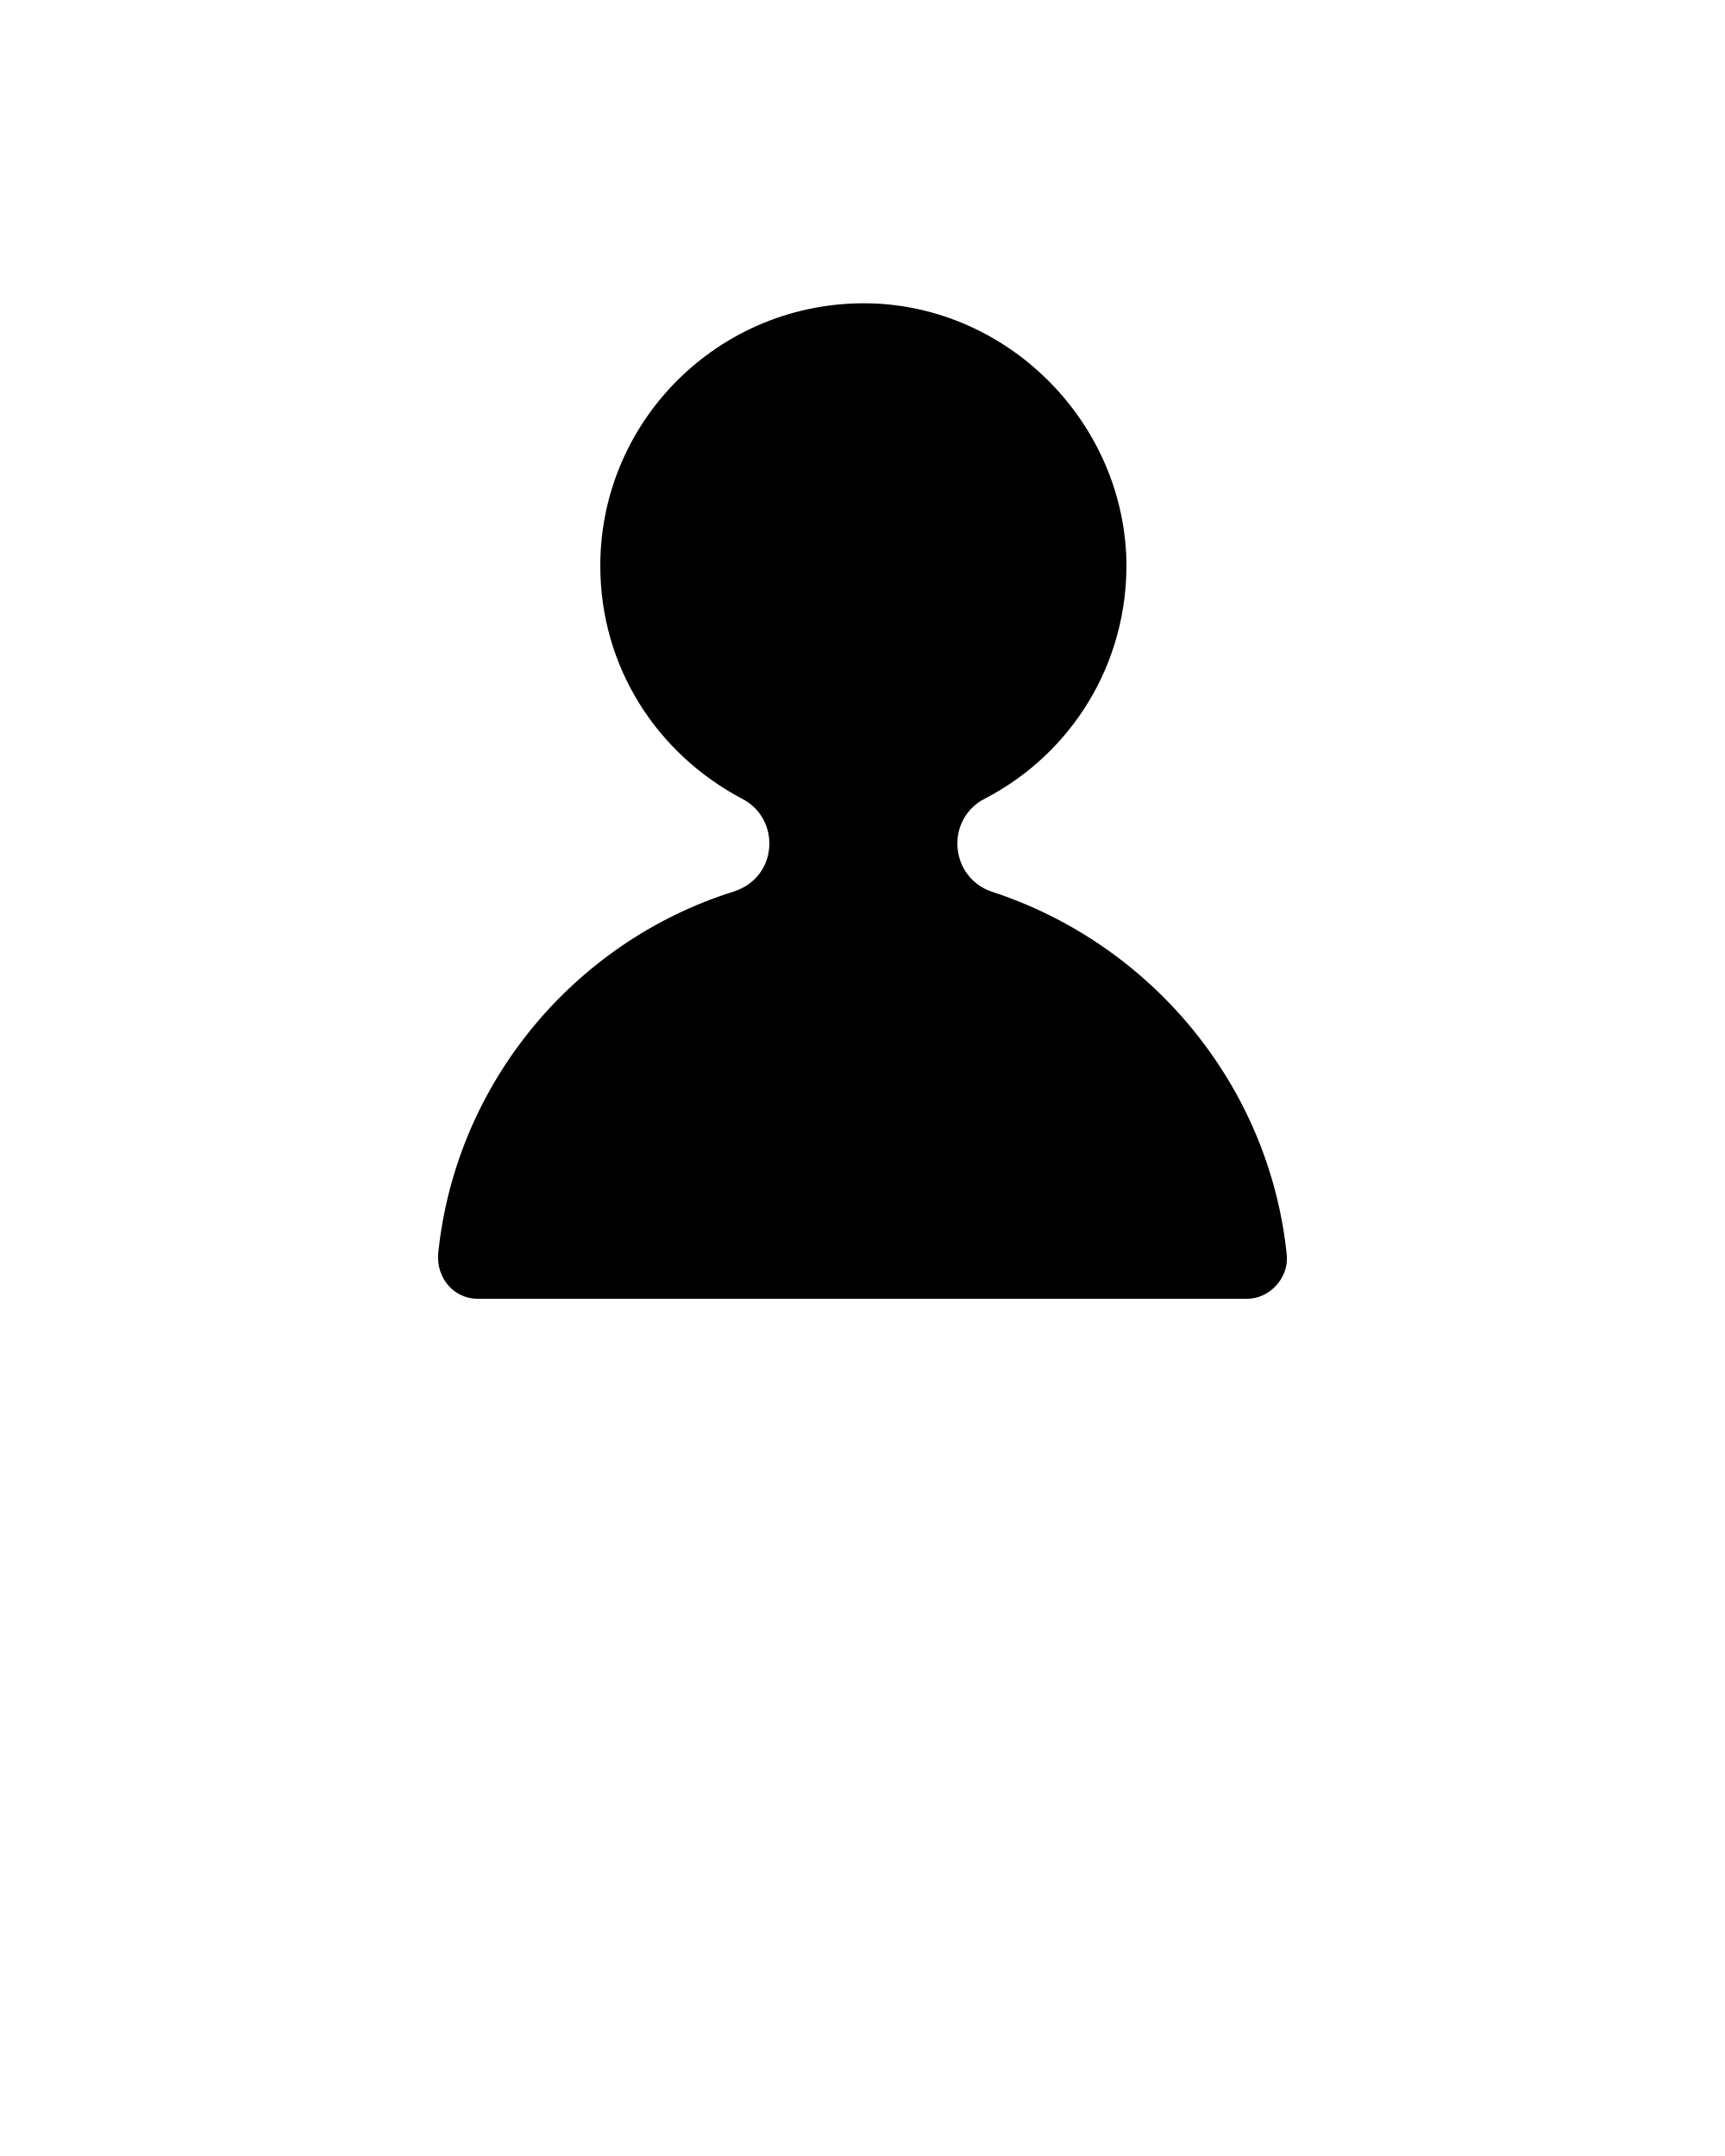
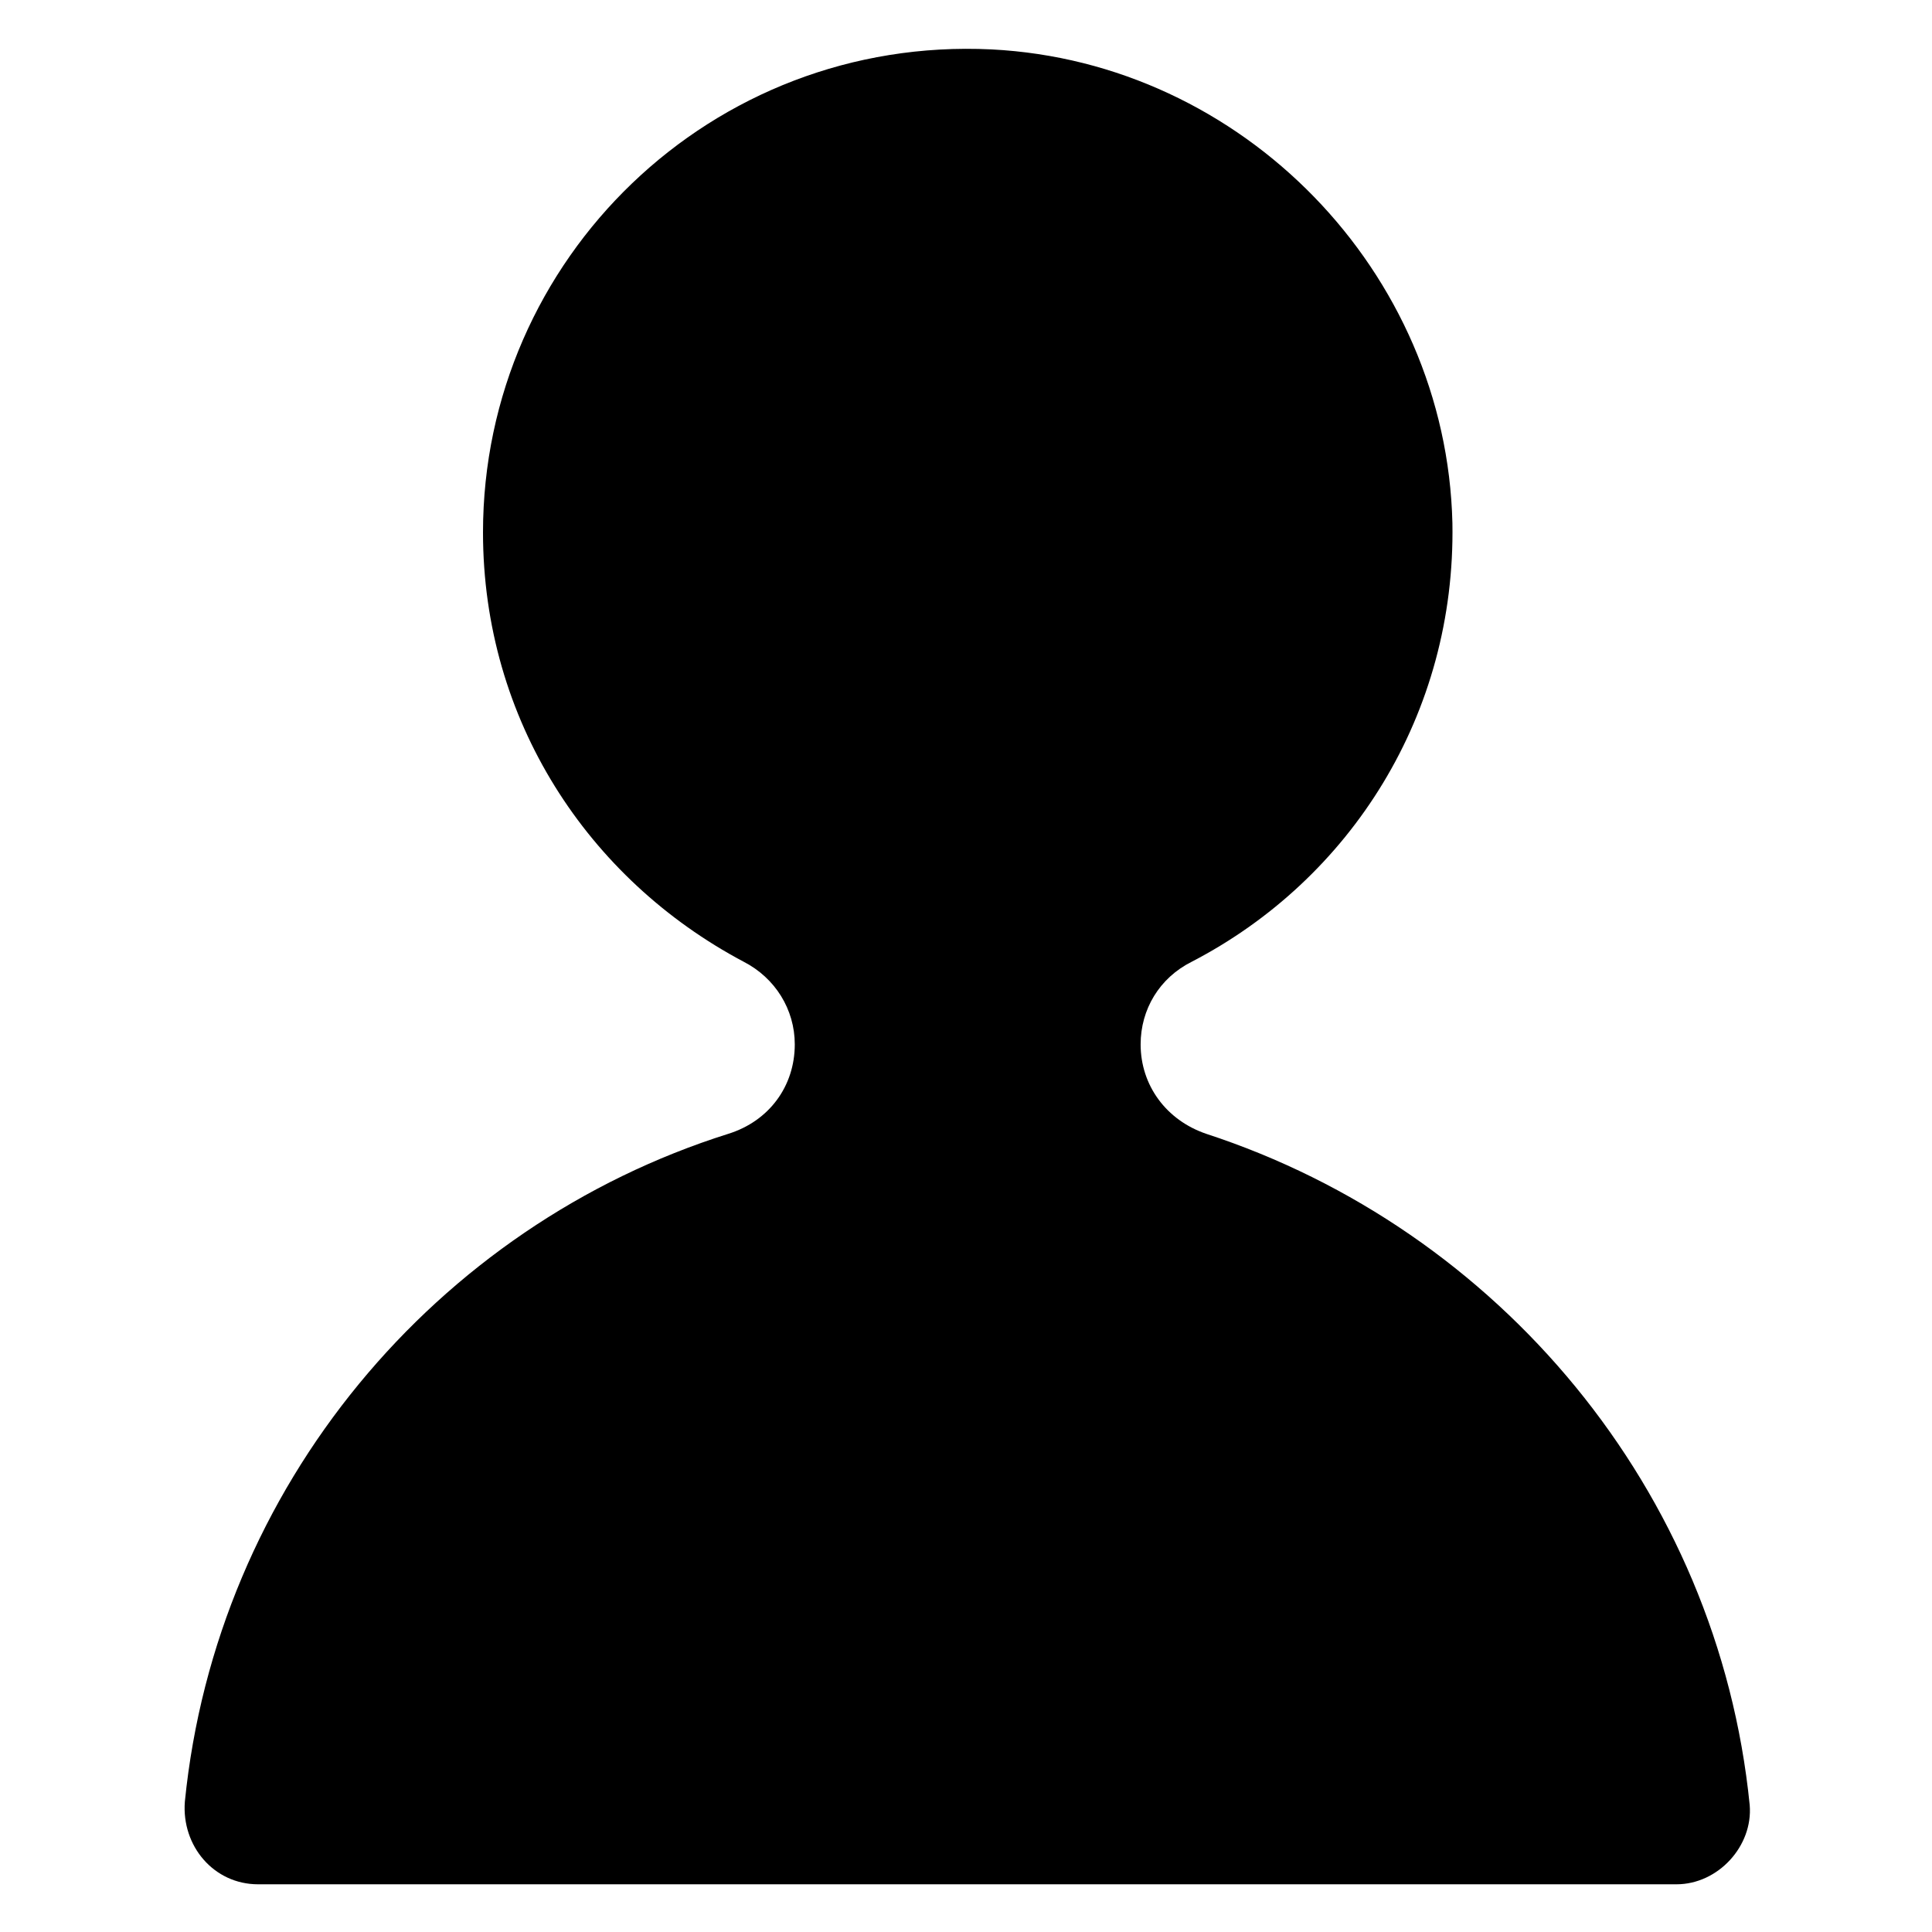
- <svg xmlns="http://www.w3.org/2000/svg" version="1.1" id="Layer_1" x="0px" y="0px" viewBox="0 0 100 125" style="enable-background:new 0 0 100 125;" xml:space="preserve">
+ <svg xmlns="http://www.w3.org/2000/svg" version="1.1" id="Layer_1" x="0px" y="0px" viewBox="0 0 226.8 226.8" style="enable-background:new 0 0 226.8 226.8;" xml:space="preserve">
  <g>
-     <path d="M55.5,48.9L55.5,48.9c0-1.1,0.6-2.1,1.6-2.6c5-2.6,8.3-7.8,8.2-13.8c-0.2-7.9-6.6-14.5-14.5-14.9c-8.8-0.4-16,6.6-16,15.2   c0,5.9,3.3,10.9,8.2,13.5c1,0.5,1.6,1.5,1.6,2.6l0,0c0,1.3-0.8,2.4-2.1,2.8c-9.2,2.9-16.1,11.1-17.1,21c-0.1,1.4,0.9,2.6,2.3,2.6   h44.6c1.3,0,2.4-1.2,2.3-2.5c-1-9.9-7.9-18.1-17.1-21.1C56.3,51.3,55.5,50.2,55.5,48.9z" />
+     <path d="M133.9,122.6L133.9,122.6c0-4.1,2.2-7.8,6-9.7c18.7-9.7,31-29.1,30.6-51.5c-0.7-29.5-24.6-54.1-54.1-55.6   C83.5,4.2,56.7,30.4,56.7,62.5c0,22,12.3,40.7,30.6,50.4c3.7,1.9,6,5.6,6,9.7l0,0c0,4.9-3,9-7.8,10.5   c-34.3,10.8-60.1,41.4-63.8,78.4c-0.4,5.2,3.4,9.7,8.6,9.7h166.5c4.9,0,9-4.5,8.6-9.3c-3.7-37-29.5-67.6-63.8-78.8   C136.9,131.5,133.9,127.4,133.9,122.6z" />
  </g>
</svg>
